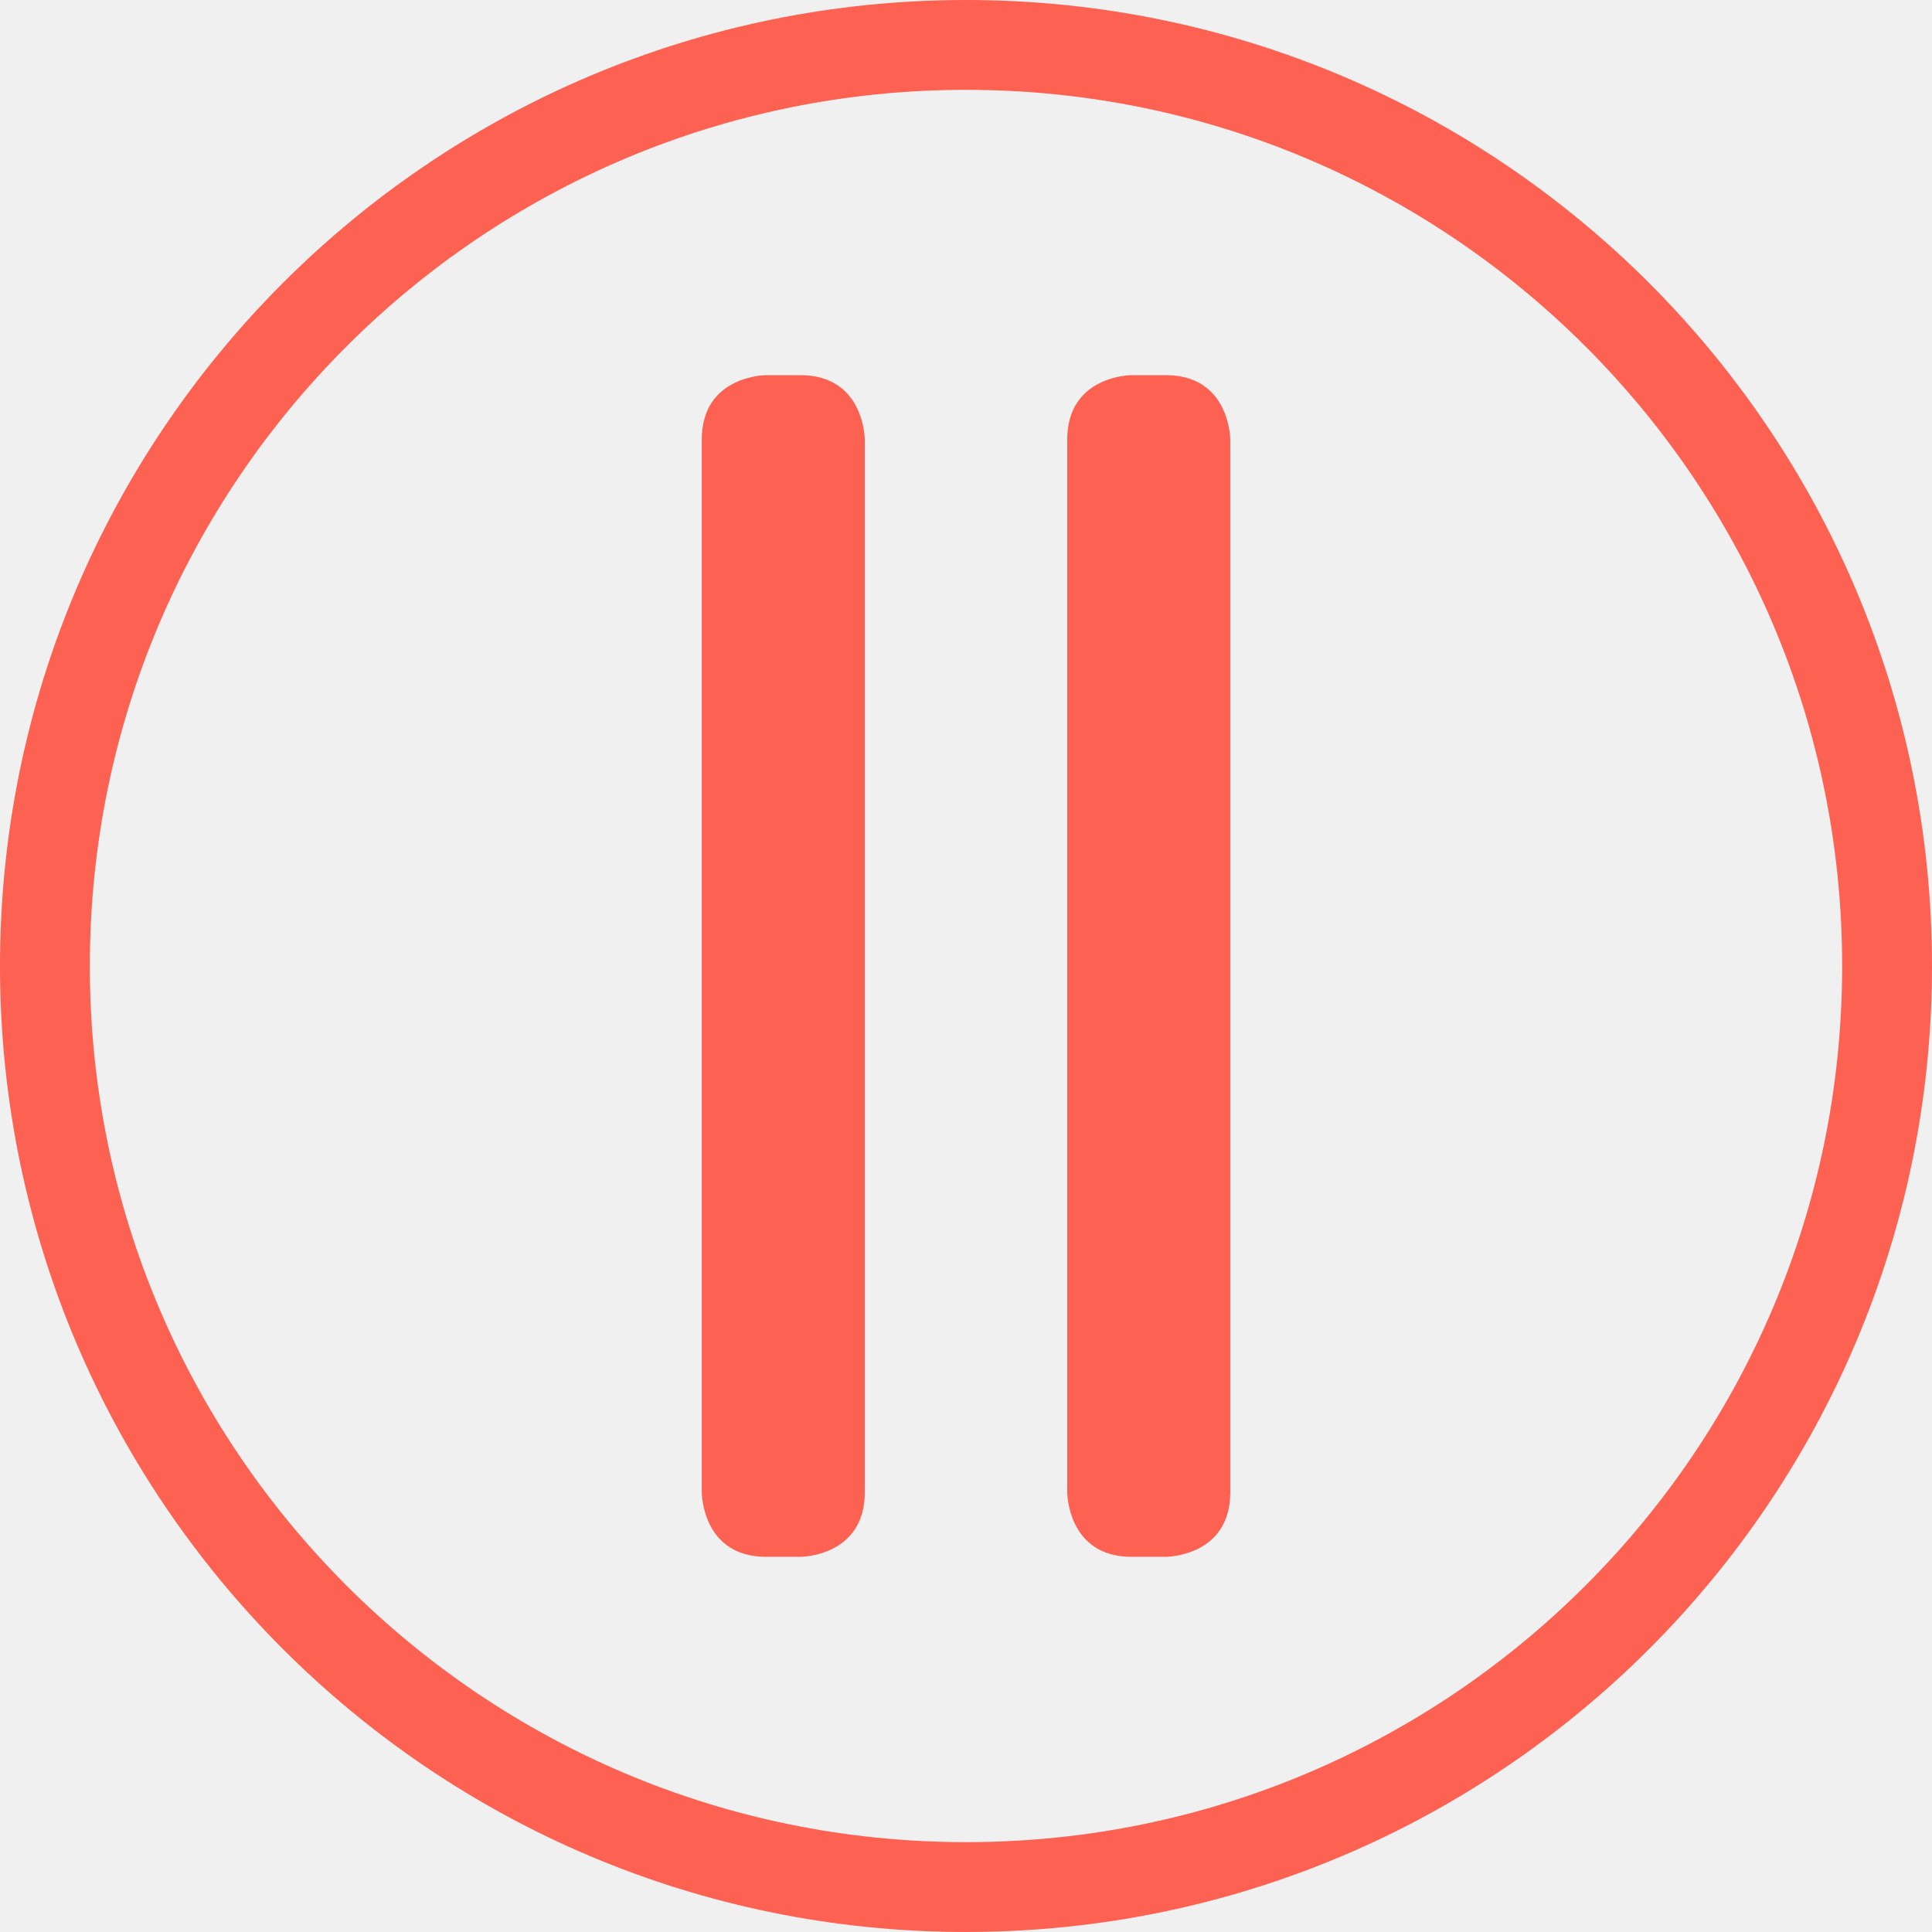
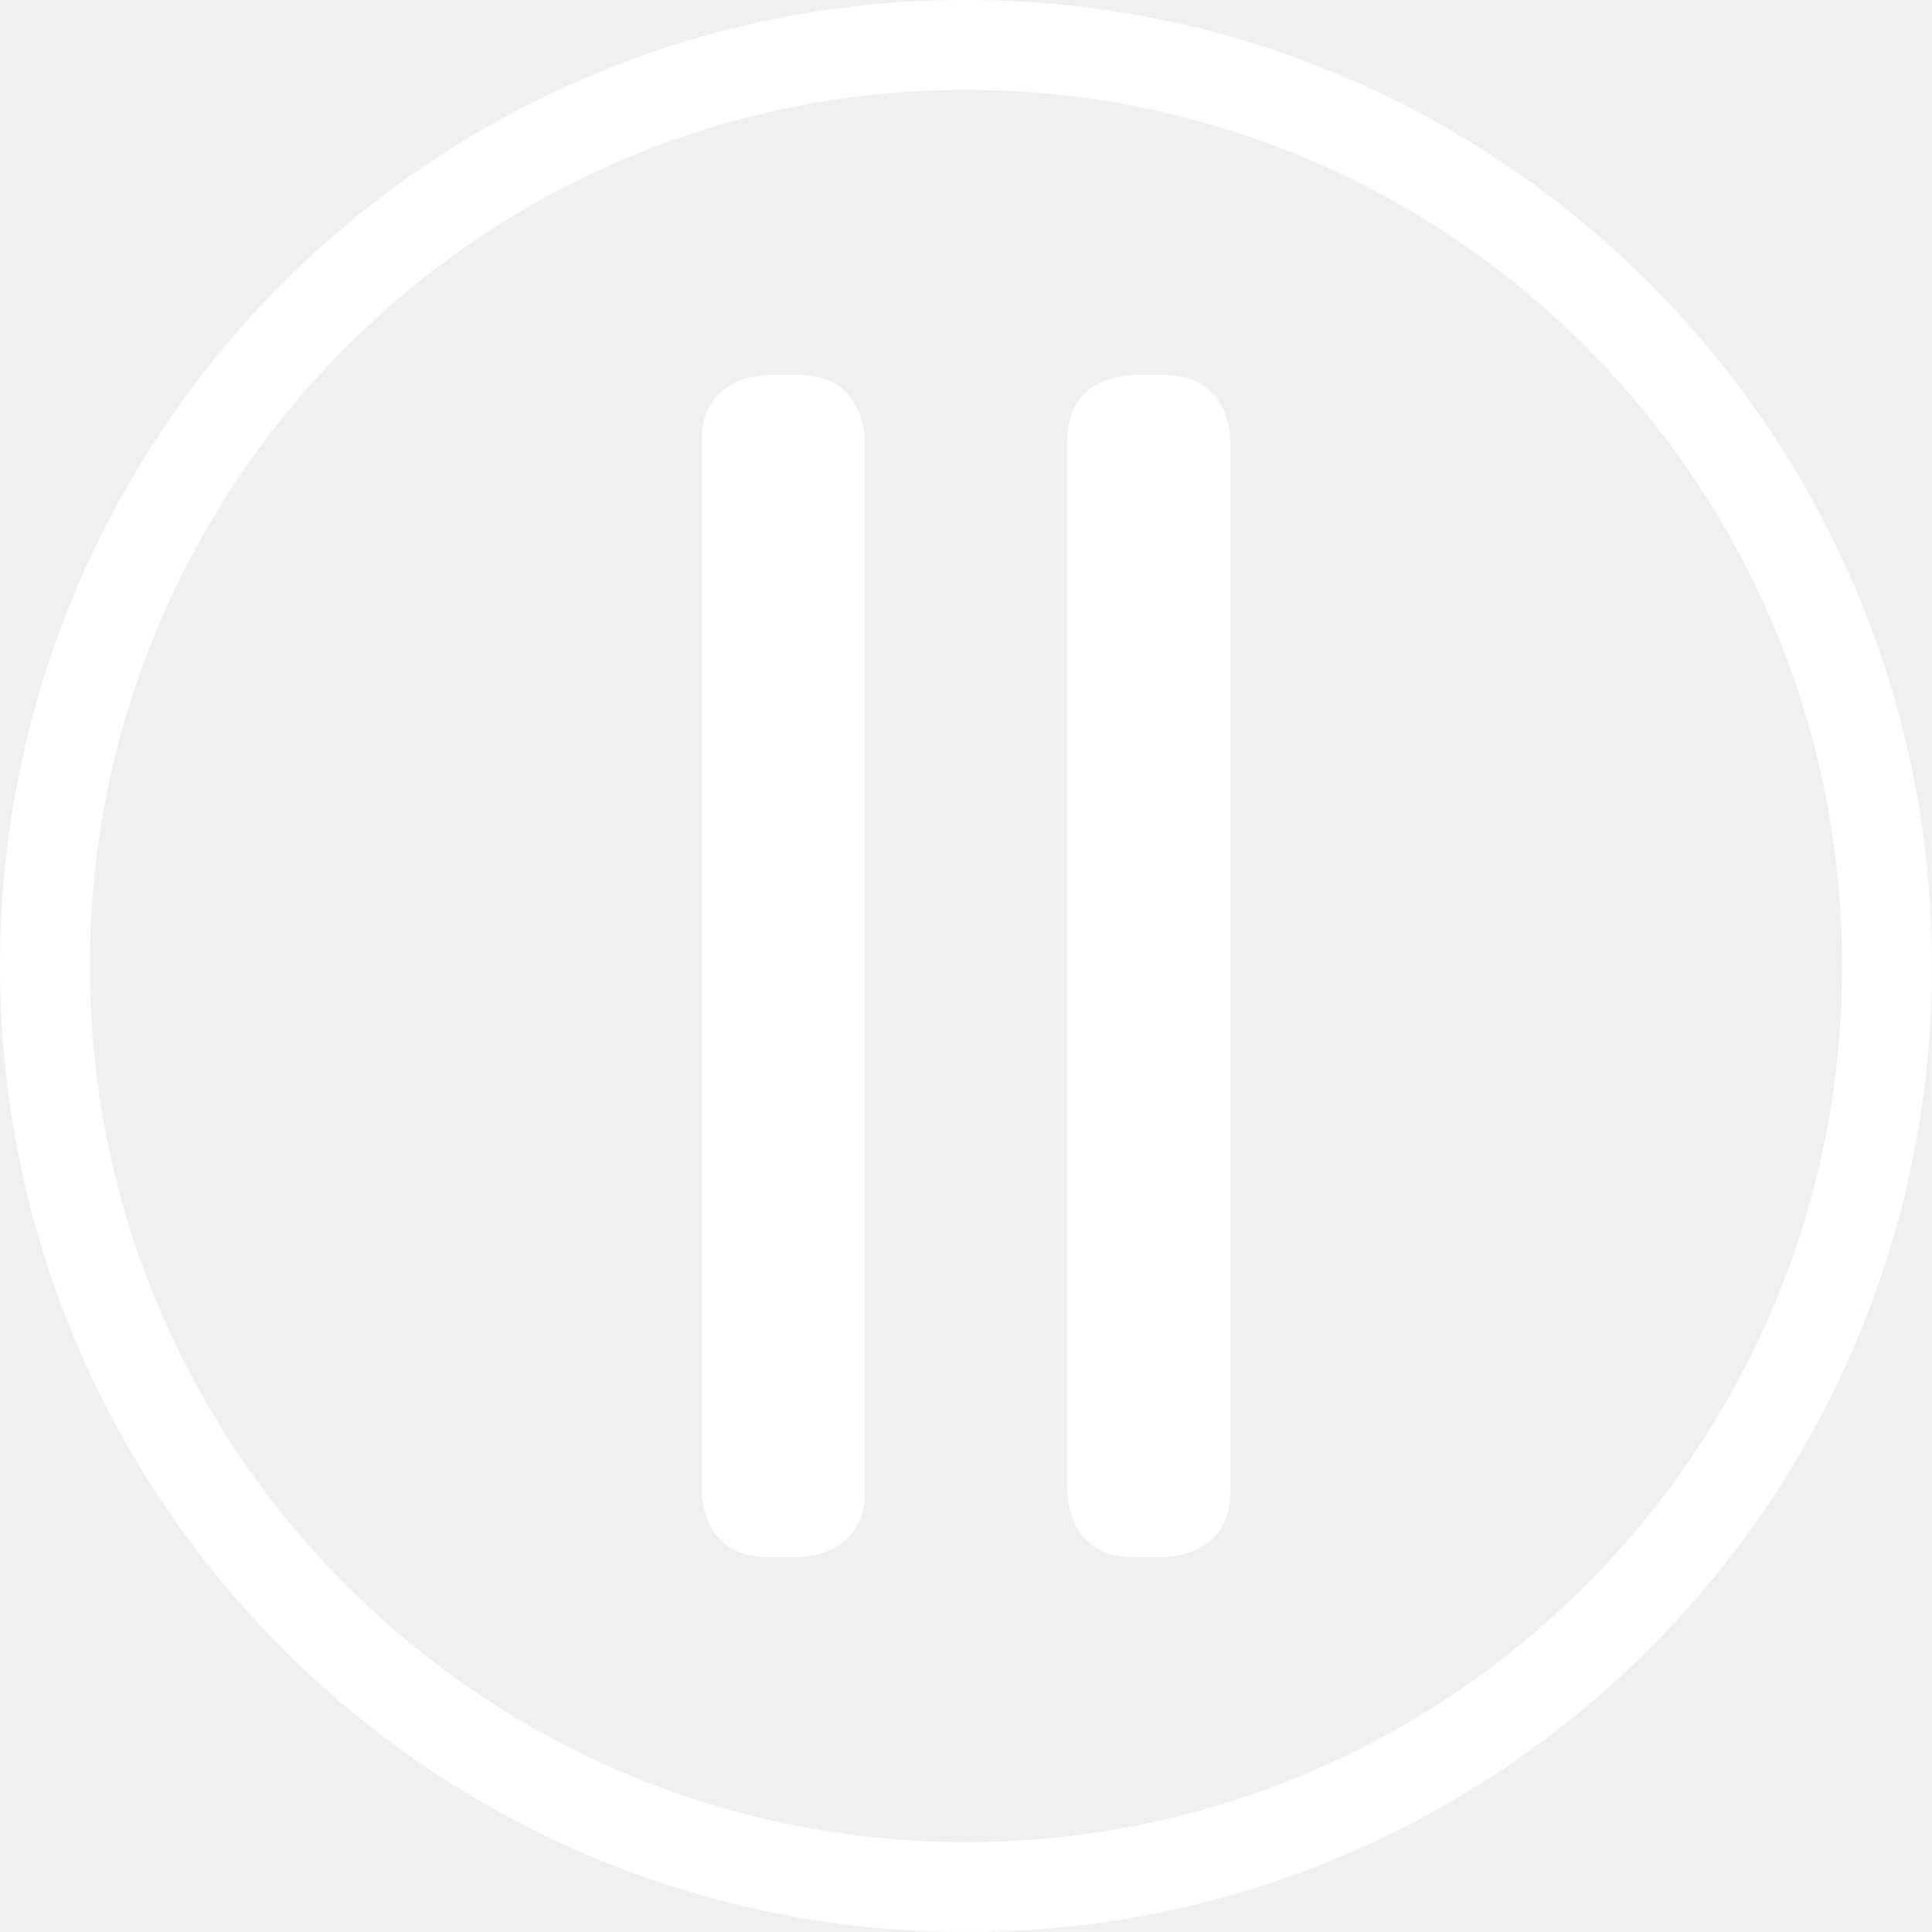
<svg xmlns="http://www.w3.org/2000/svg" xmlns:xlink="http://www.w3.org/1999/xlink" version="1.1" id="Ebene_1" x="0px" y="0px" width="201.543px" height="201.543px" viewBox="0 0 201.543 201.543" enable-background="new 0 0 201.543 201.543" xml:space="preserve">
  <g>
    <defs>
      <rect id="SVGID_1_" y="0" width="201.543" height="201.543" />
    </defs>
    <clipPath id="SVGID_2_">
      <use xlink:href="#SVGID_1_" overflow="visible" />
    </clipPath>
-     <circle clip-path="url(#SVGID_2_)" fill="none" stroke="#FD6152" stroke-width="9.372" cx="100.771" cy="100.771" r="96.085" />
-     <path clip-path="url(#SVGID_2_)" fill="#FD6152" d="M118.063,39.134c0,0-6.731,0-6.731,6.731v109.812c0,0,0,6.731,6.731,6.731   h3.543c0,0,6.733,0,6.733-6.731V45.866c0,0,0-6.731-6.733-6.731H118.063z" />
-     <path clip-path="url(#SVGID_2_)" fill="#FD6152" d="M79.937,39.134c0,0-6.731,0-6.731,6.731v109.812c0,0,0,6.731,6.731,6.731h3.543   c0,0,6.733,0,6.733-6.731V45.866c0,0,0-6.731-6.733-6.731H79.937z" />
+     <circle clip-path="url(#SVGID_2_)" fill="none" stroke="#fff" stroke-width="9.372" cx="100.771" cy="100.771" r="96.085" />
+     <path clip-path="url(#SVGID_2_)" fill="#fff" d="M118.063,39.134c0,0-6.731,0-6.731,6.731v109.812c0,0,0,6.731,6.731,6.731   h3.543c0,0,6.733,0,6.733-6.731V45.866c0,0,0-6.731-6.733-6.731H118.063z" />
+     <path clip-path="url(#SVGID_2_)" fill="#fff" d="M79.937,39.134c0,0-6.731,0-6.731,6.731v109.812c0,0,0,6.731,6.731,6.731h3.543   c0,0,6.733,0,6.733-6.731V45.866c0,0,0-6.731-6.733-6.731H79.937z" />
  </g>
</svg>
